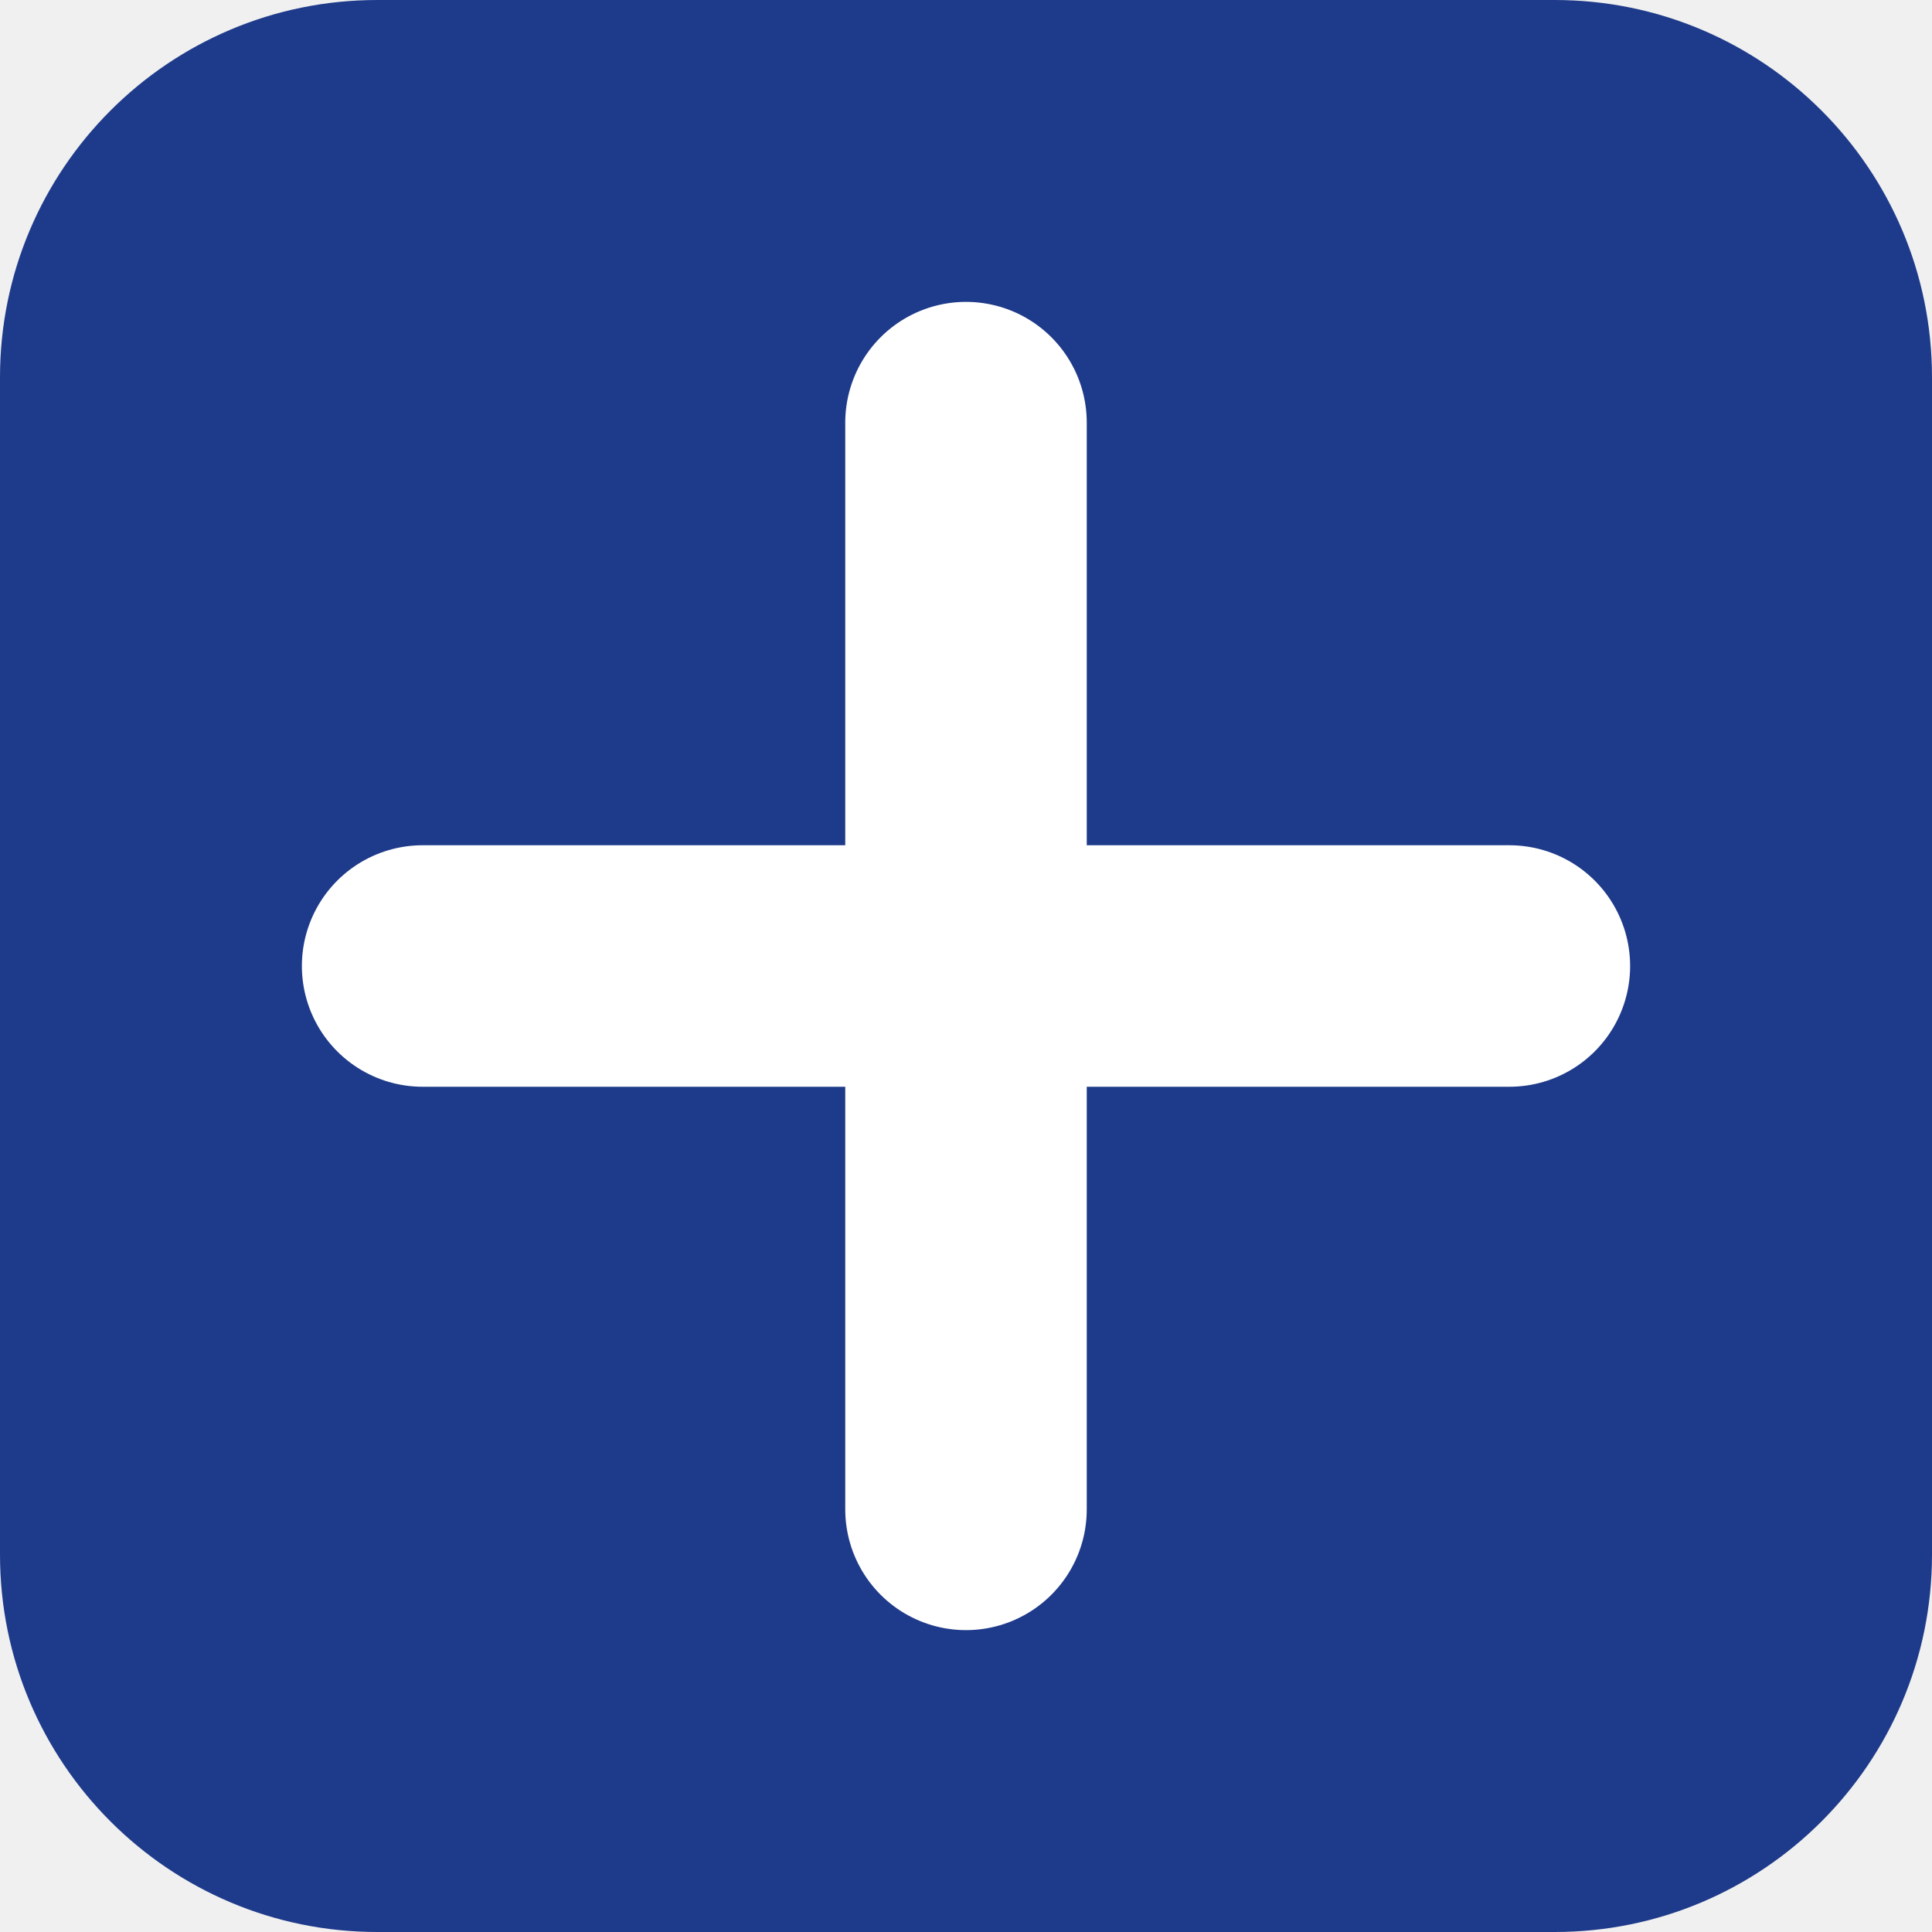
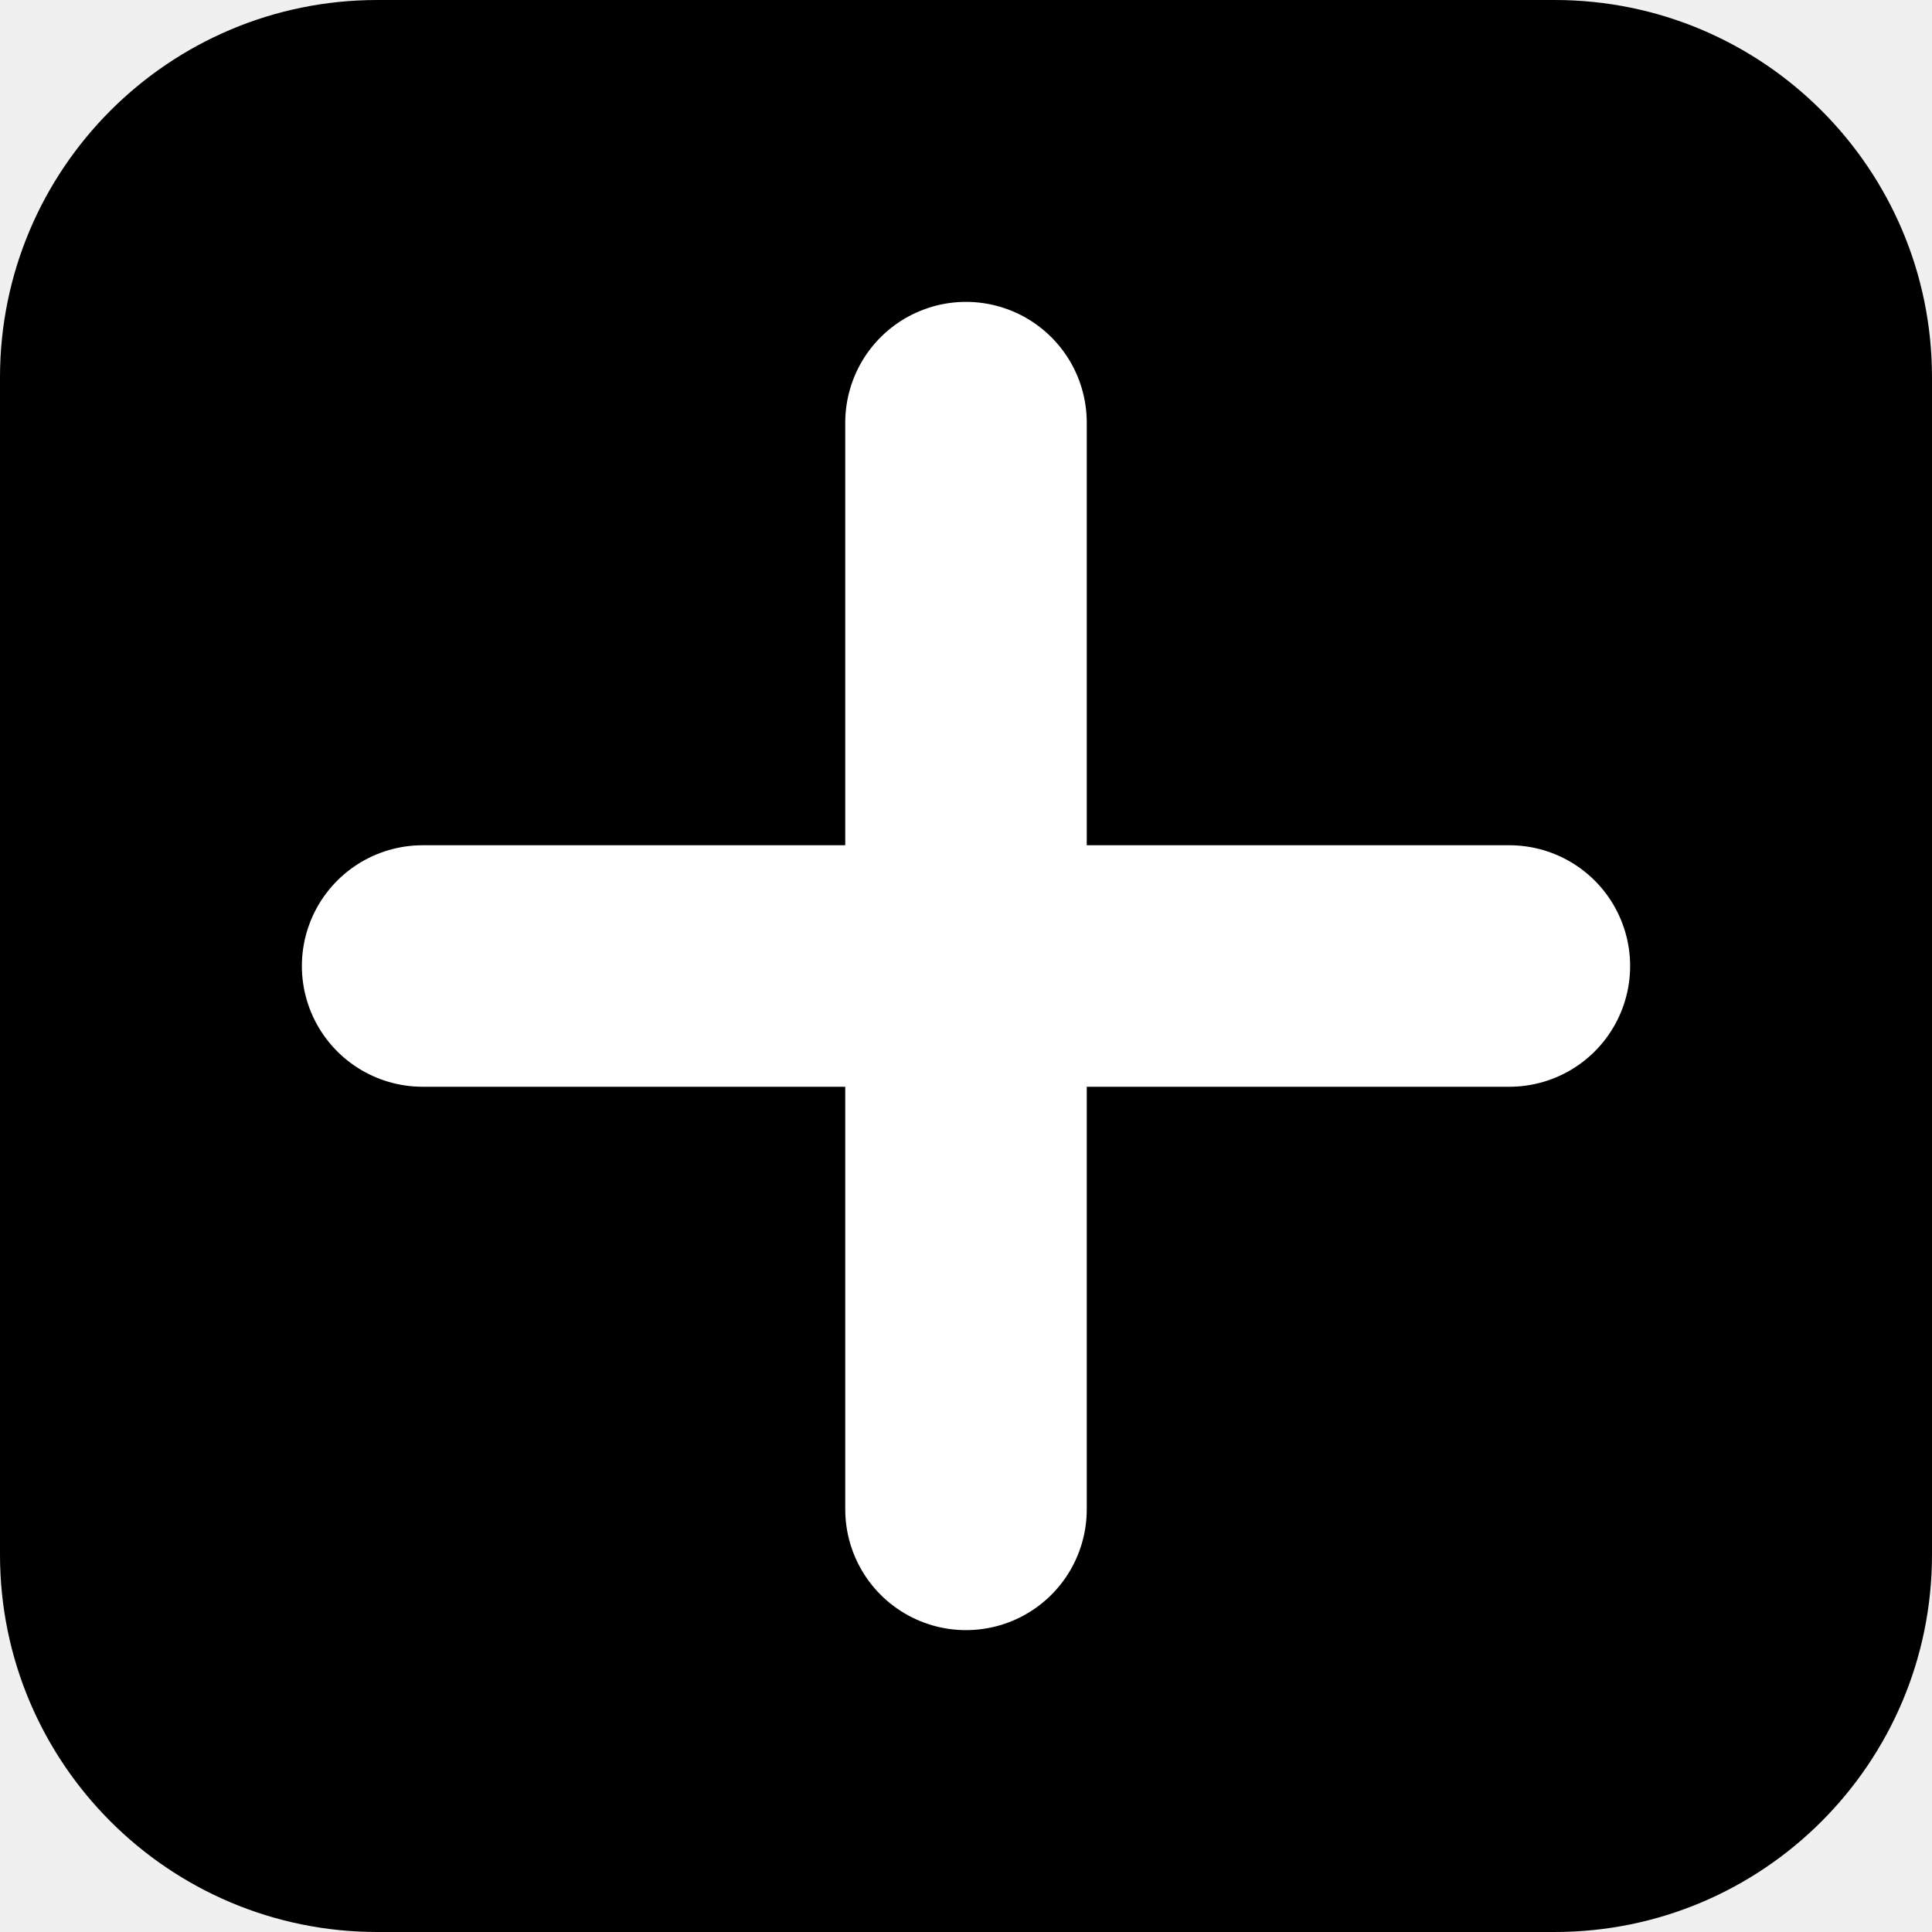
<svg xmlns="http://www.w3.org/2000/svg" viewBox="0 0 512 512">
-   <rect width="512" height="512" fill="#1e3a8a" rx="100" />
+   <rect width="512" height="512" fill="#000000" rx="100" />
  <path d="M256 112v288M112 256h288" stroke="white" stroke-width="64" stroke-linecap="round" />
</svg>
